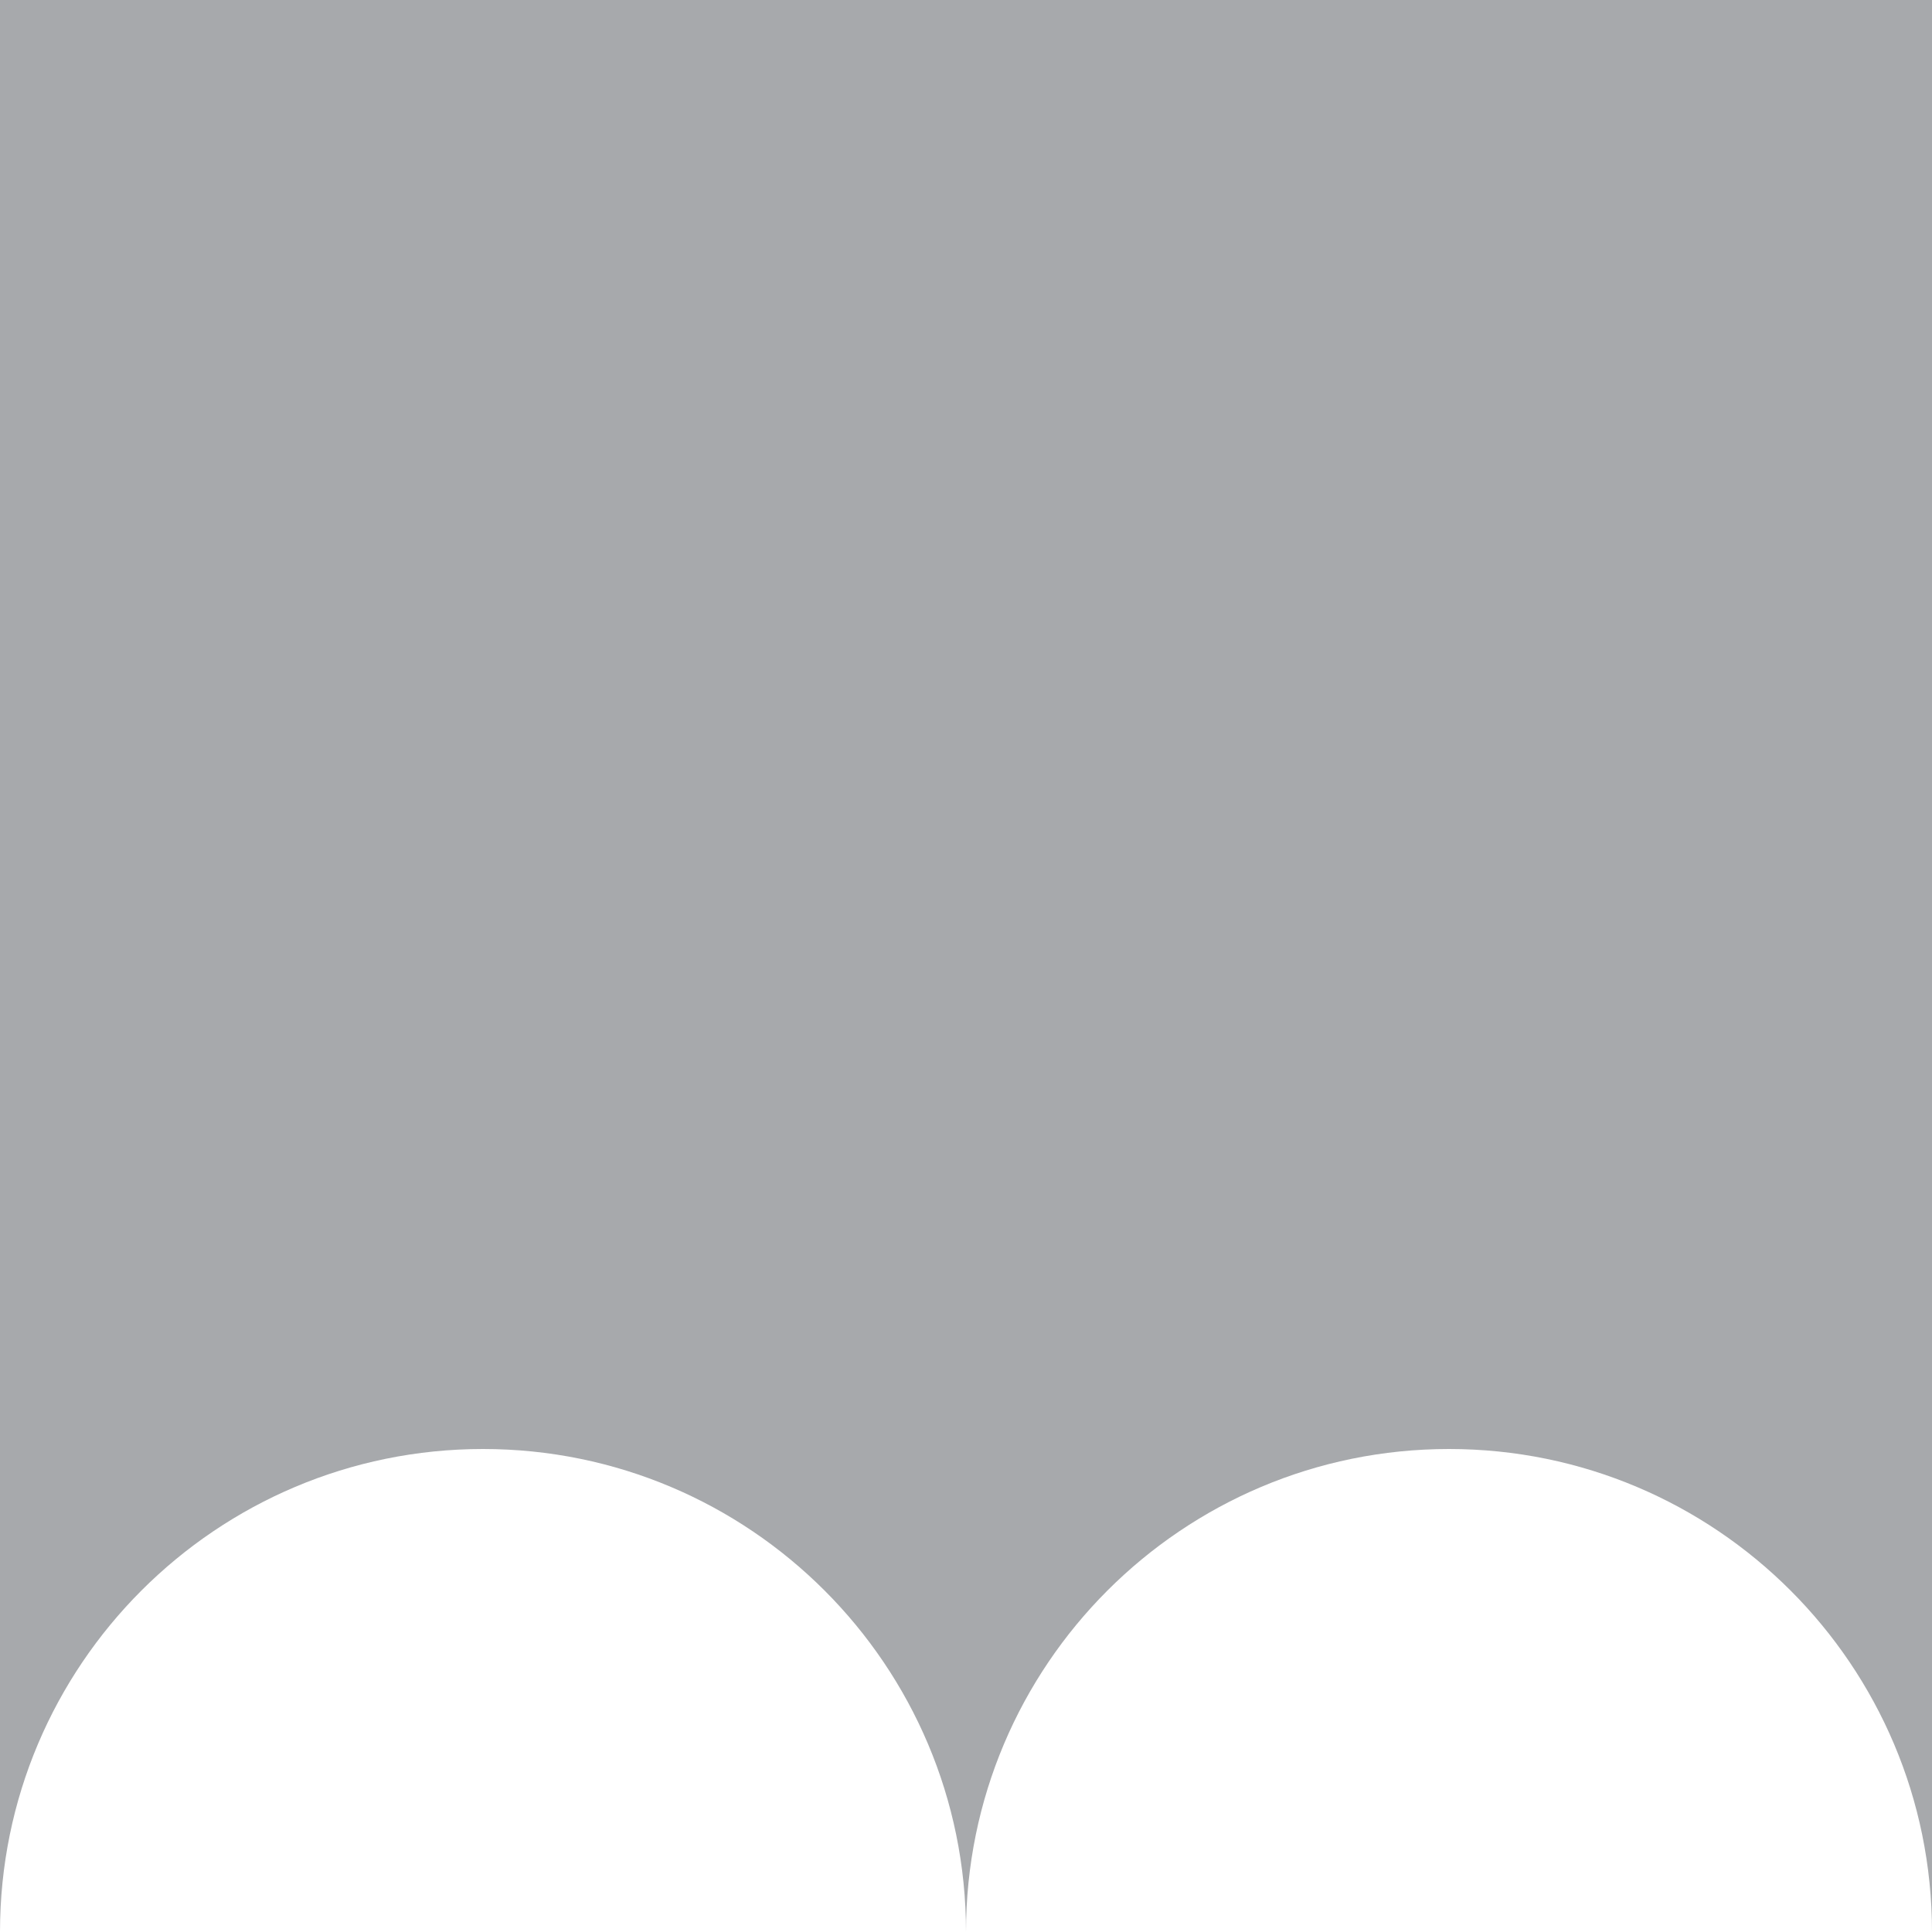
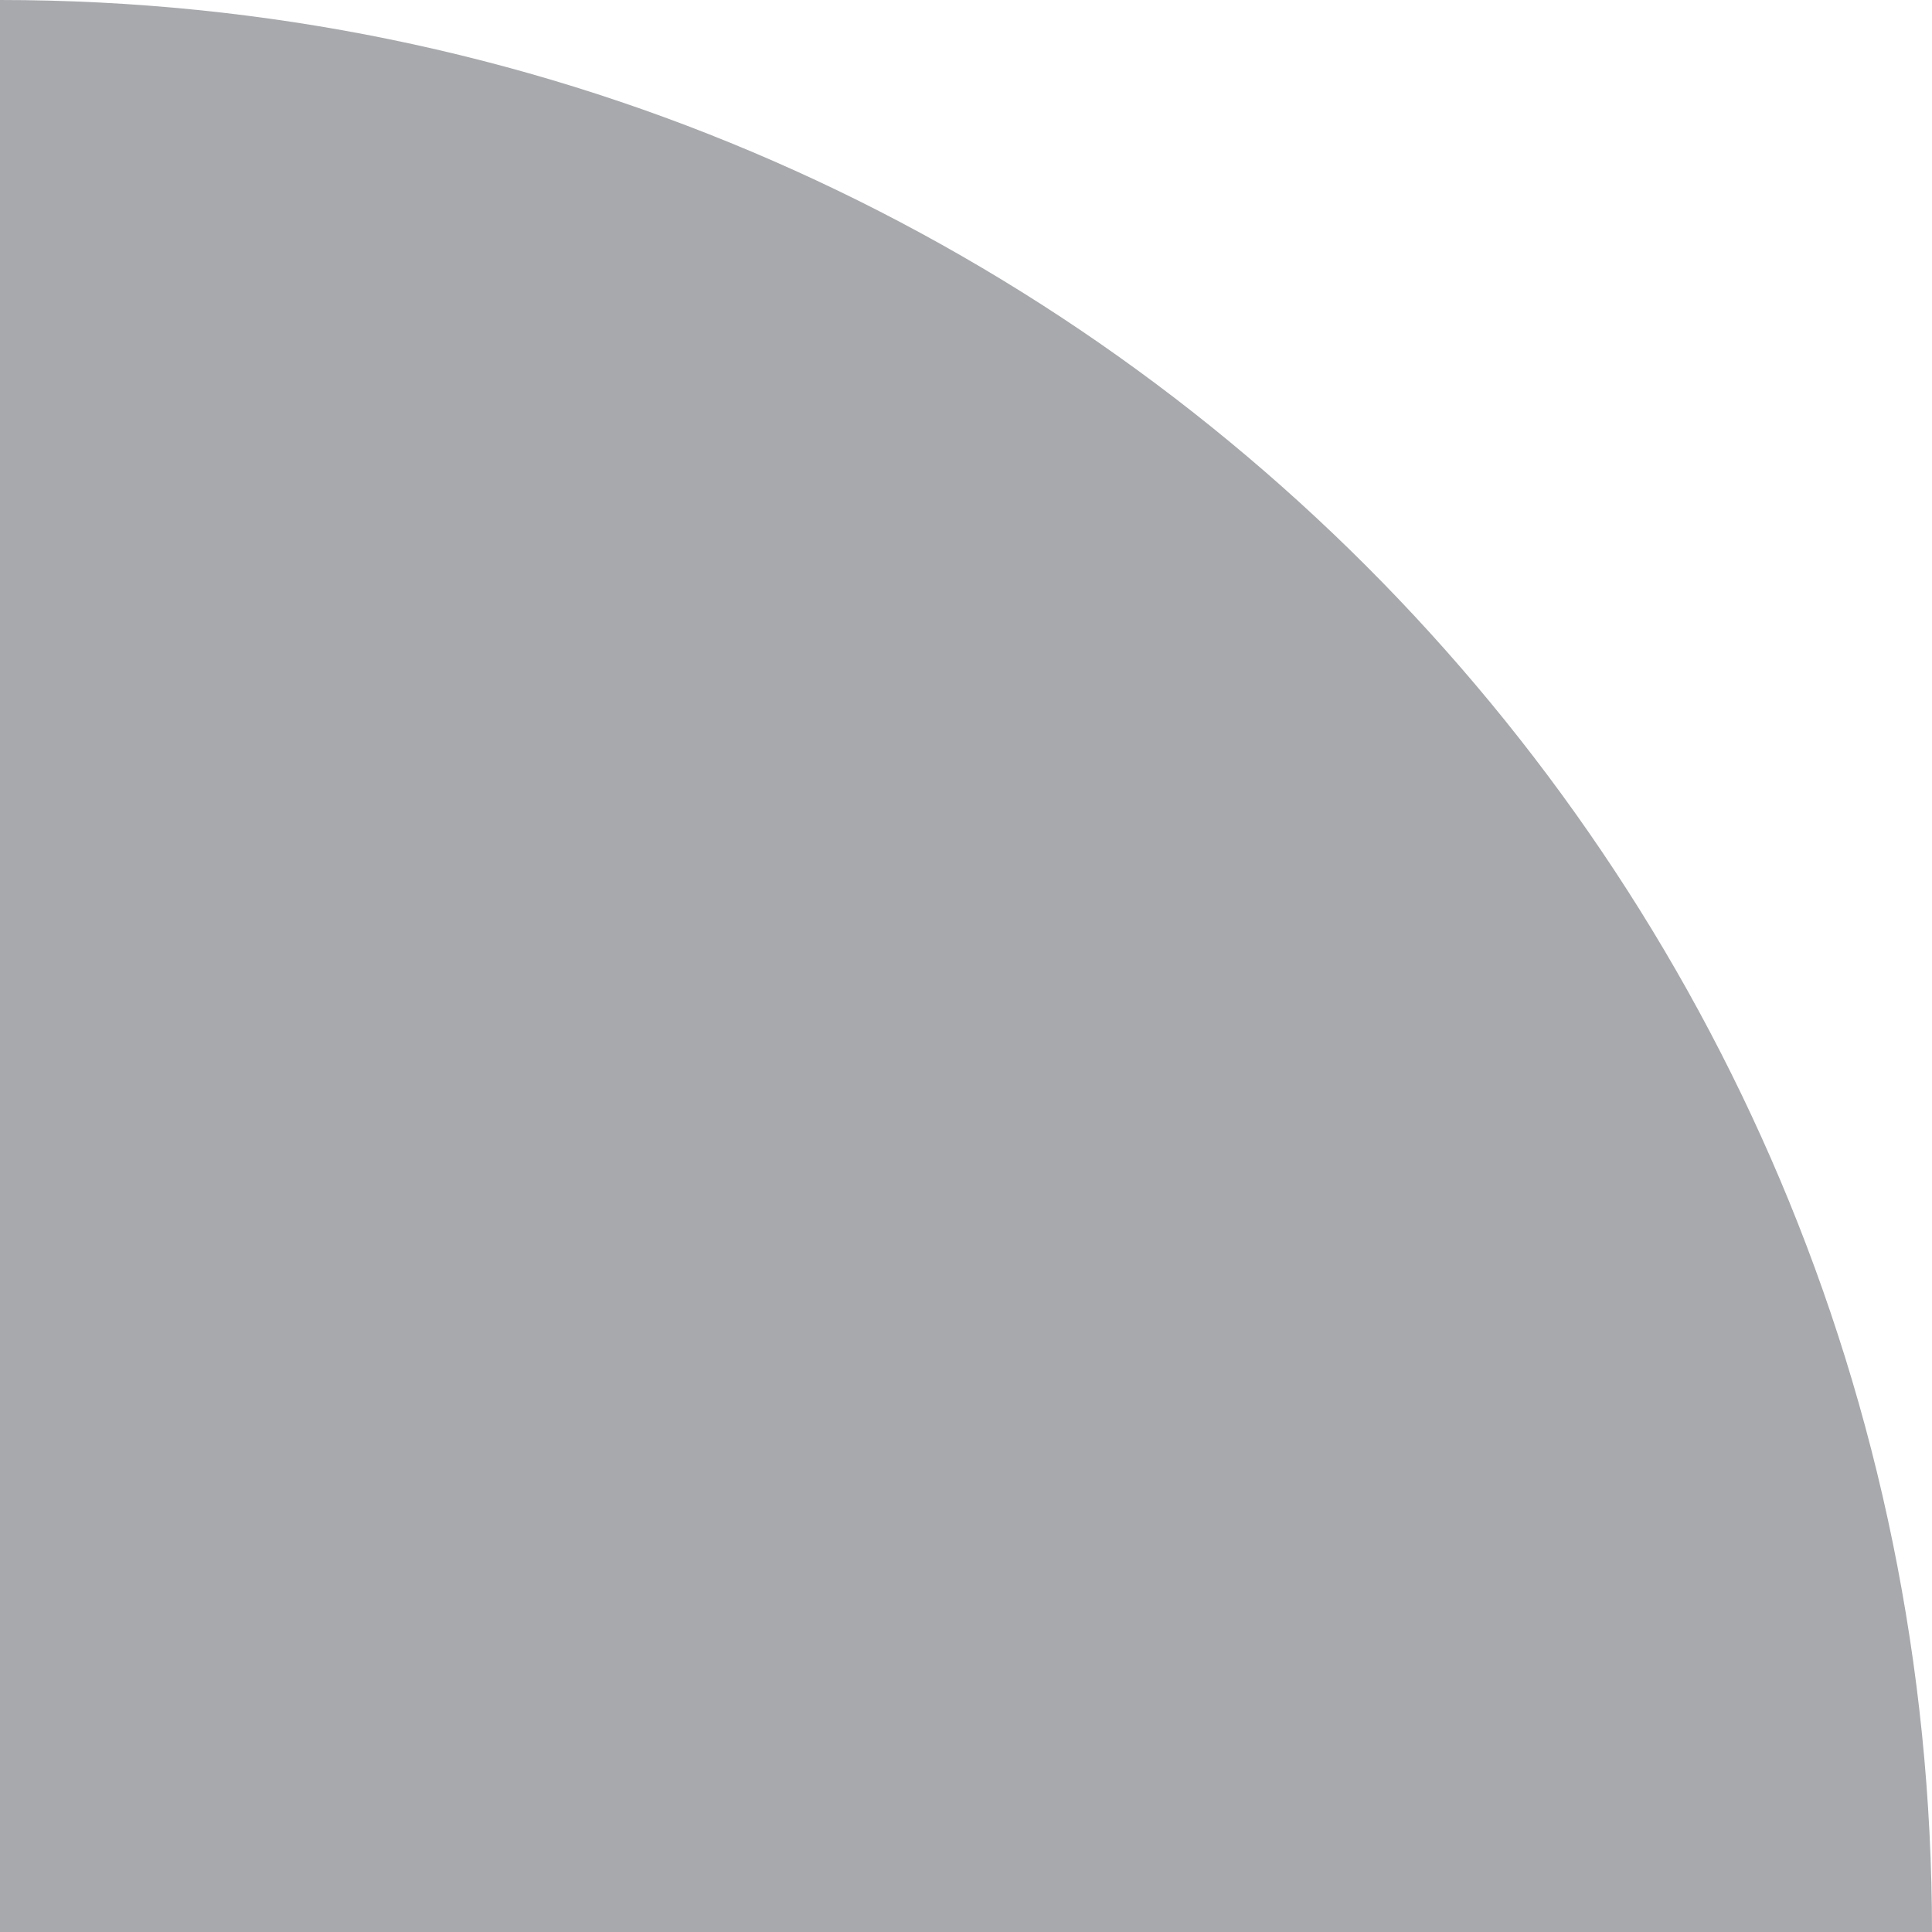
- <svg xmlns="http://www.w3.org/2000/svg" version="1.1" id="layer1" x="0px" y="0px" viewBox="0 0 100 100" enable-background="new 0 0 100 100" xml:space="preserve">
-   <g>
-     <rect class="color1" fill="#A7A9AC" width="100" height="100" />
-     <path class="color0" fill="#FFFFFF" d="M50,100L50,100c0-13.805-11.195-25-25-25S0,86.195,0,100l0,0H50z" />
-     <path class="color0" fill="#FFFFFF" d="M100,100L100,100c0-13.805-11.195-25-25-25s-25,11.195-25,25l0,0H100z" />
+ <svg xmlns="http://www.w3.org/2000/svg" version="1.1" id="block1" x="0px" y="0px" viewBox="0 0 100 100" xml:space="preserve">
+   <g id="layer1">
+     <rect class="color0" fill="#FFFFFF" width="100" height="100" />
+     <path class="color1" fill="#A7A9AC" d="M100,100C100,44.771,55.229,0,0,0v100H100z" />
  </g>
</svg>
